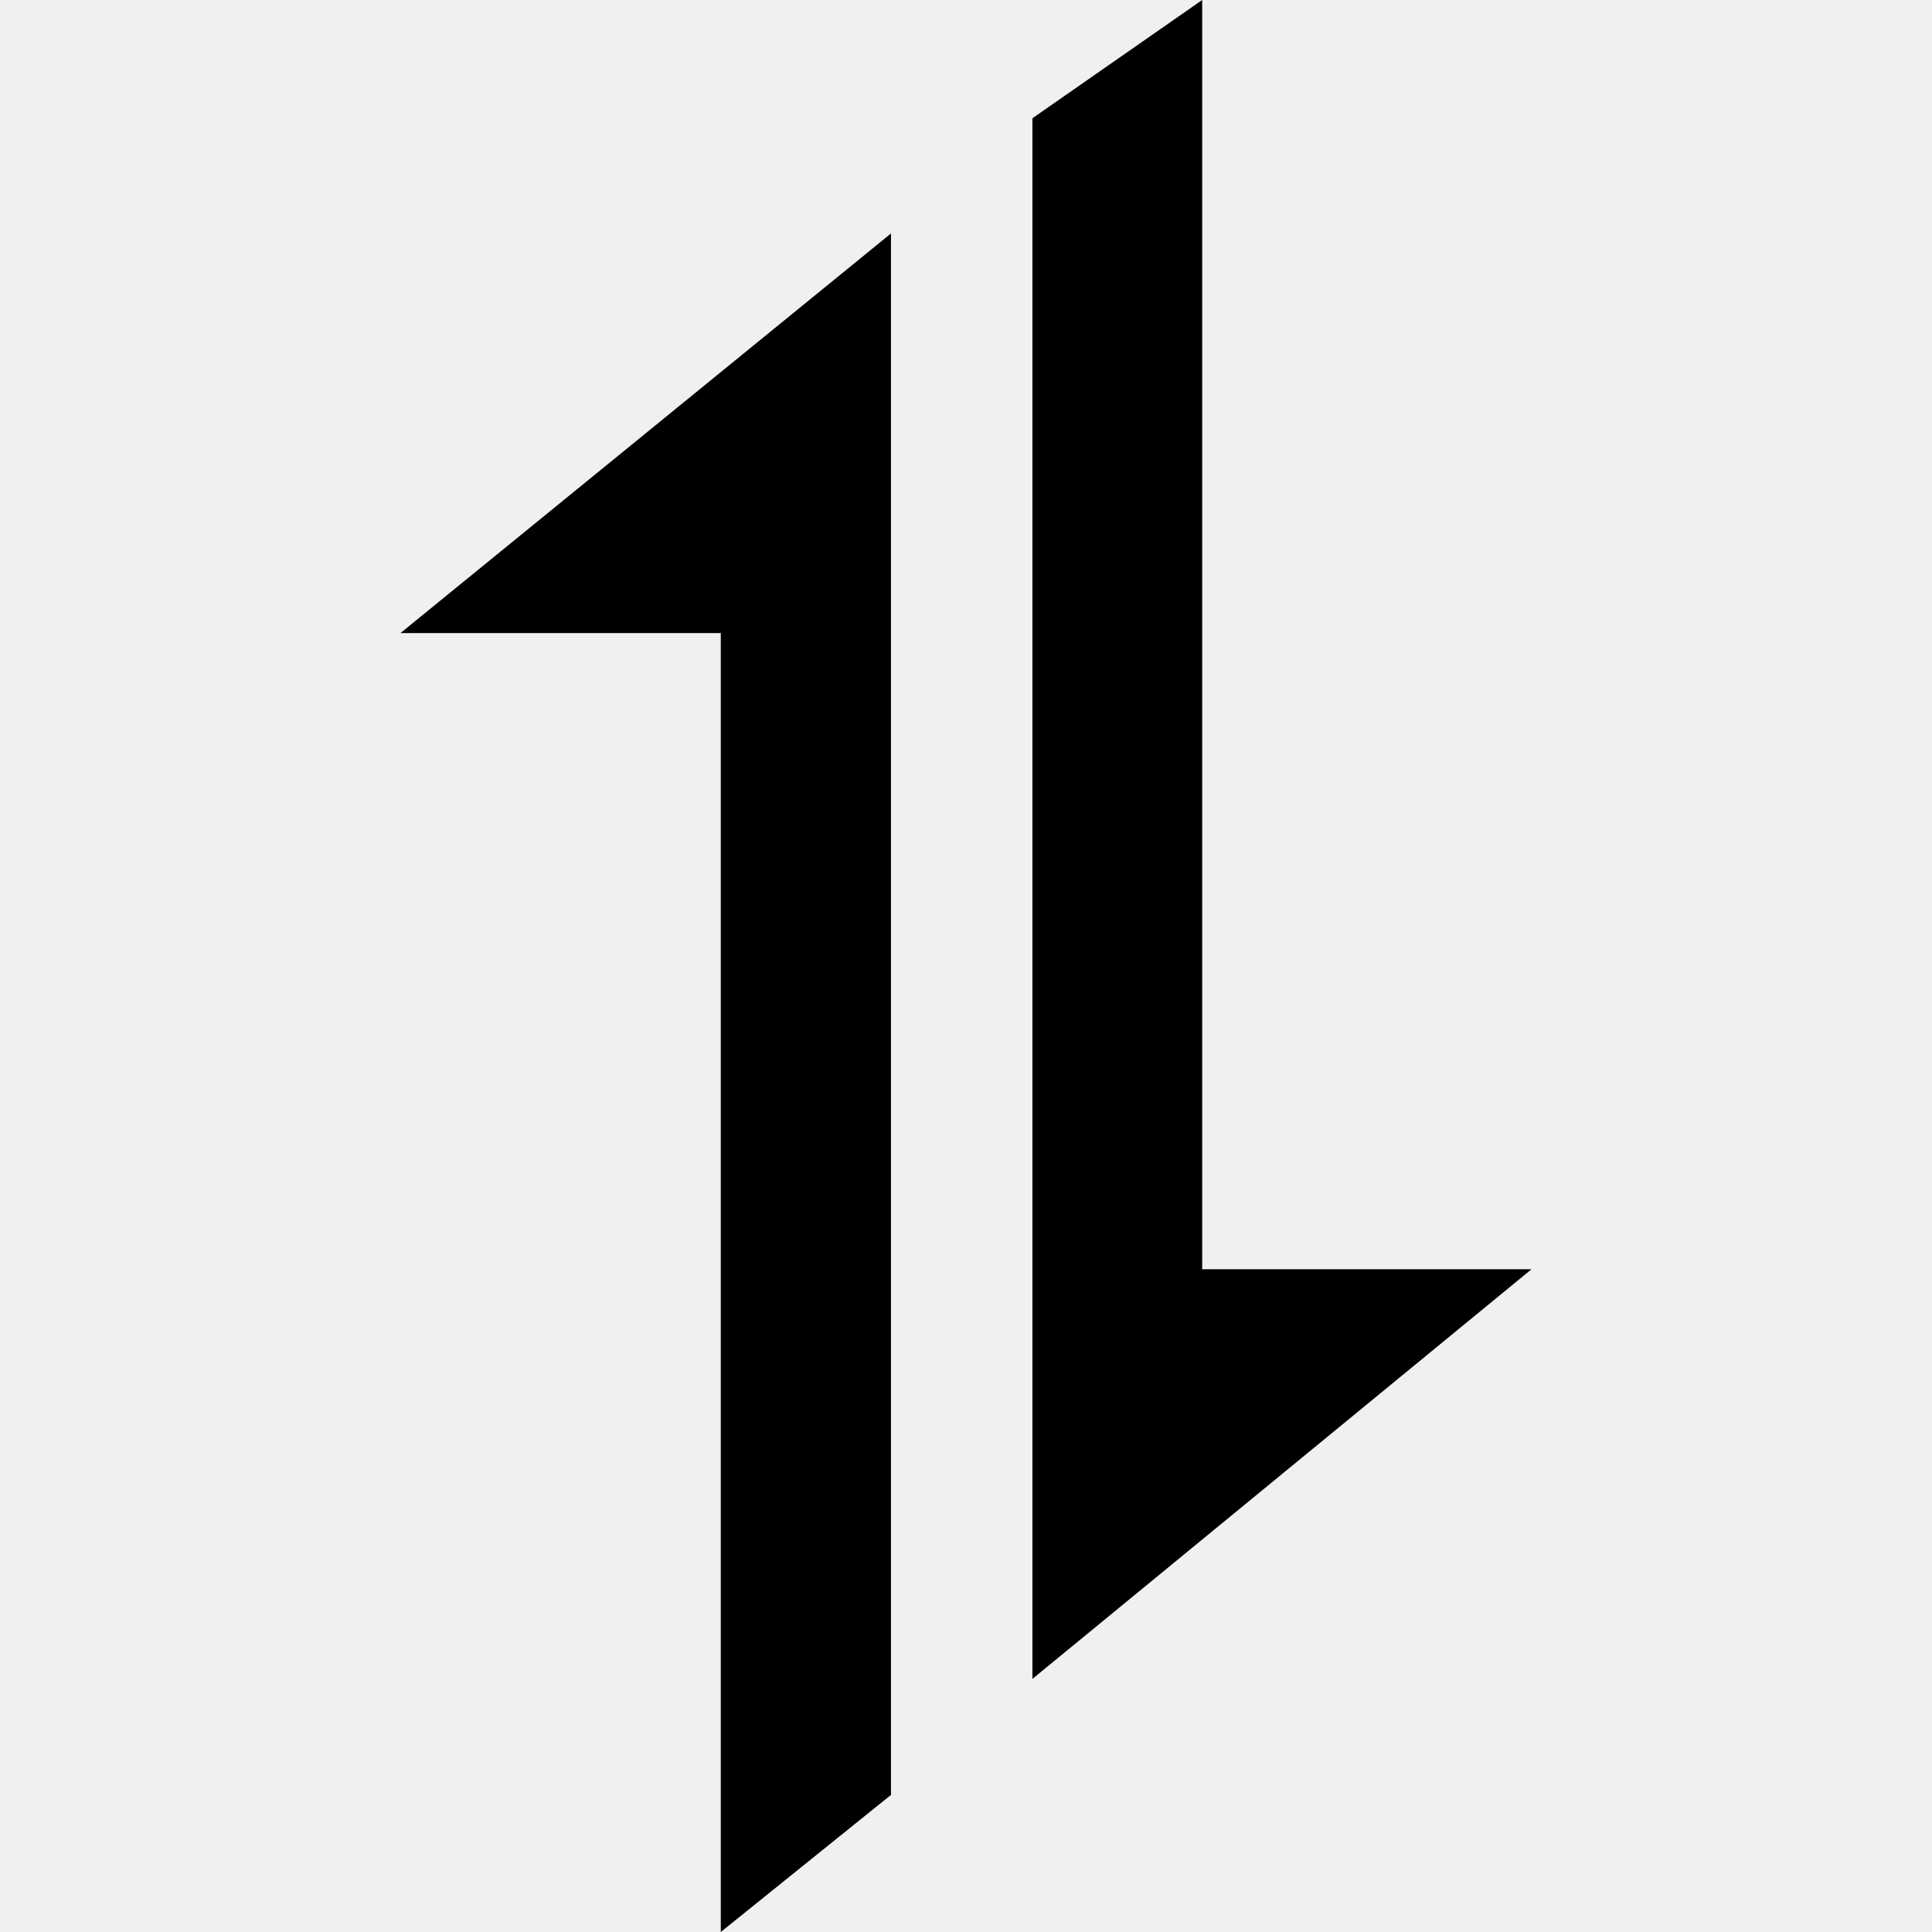
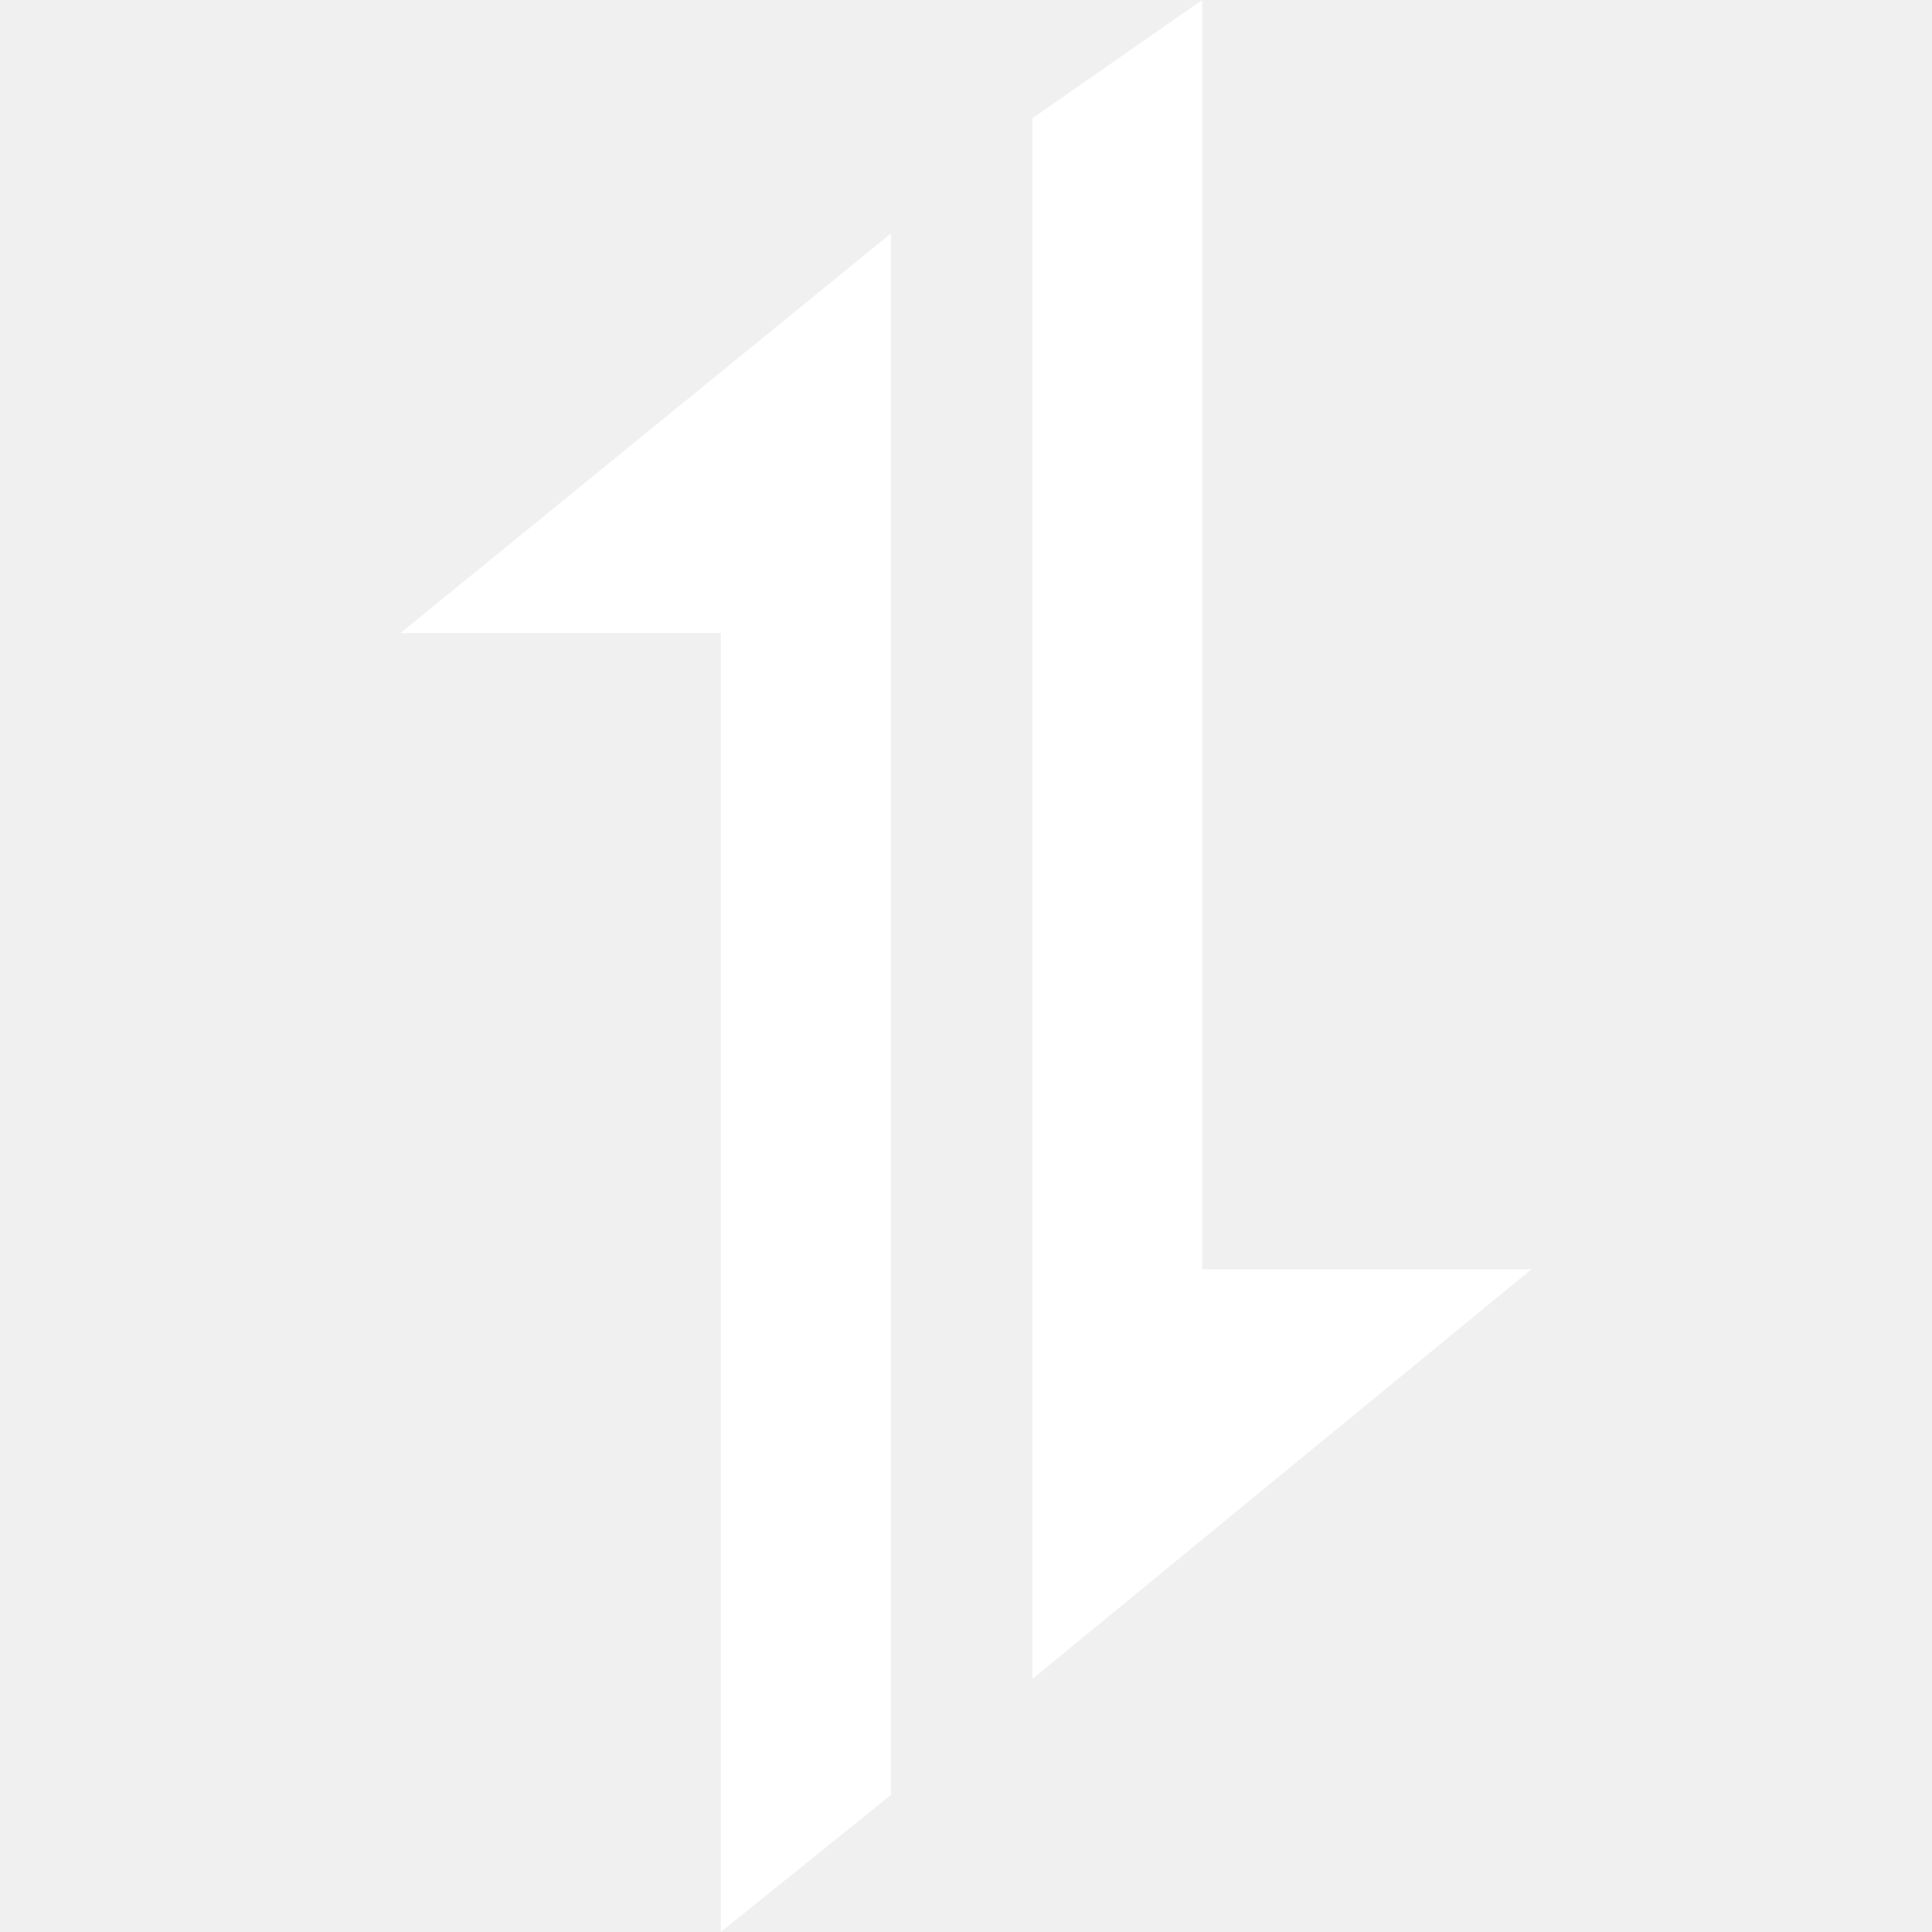
- <svg xmlns="http://www.w3.org/2000/svg" role="img" viewBox="0 0 24 24">
+ <svg xmlns="http://www.w3.org/2000/svg" fill="#FFFFFF" role="img" viewBox="0 0 24 24">
  <path d="M11.068 2.9V22.297l-2.114 1.703V7.864H4.975l6.093-4.964zM14.934 0v15.767H19.025l-6.2 5.089V1.469L14.934 0z" />
</svg>
